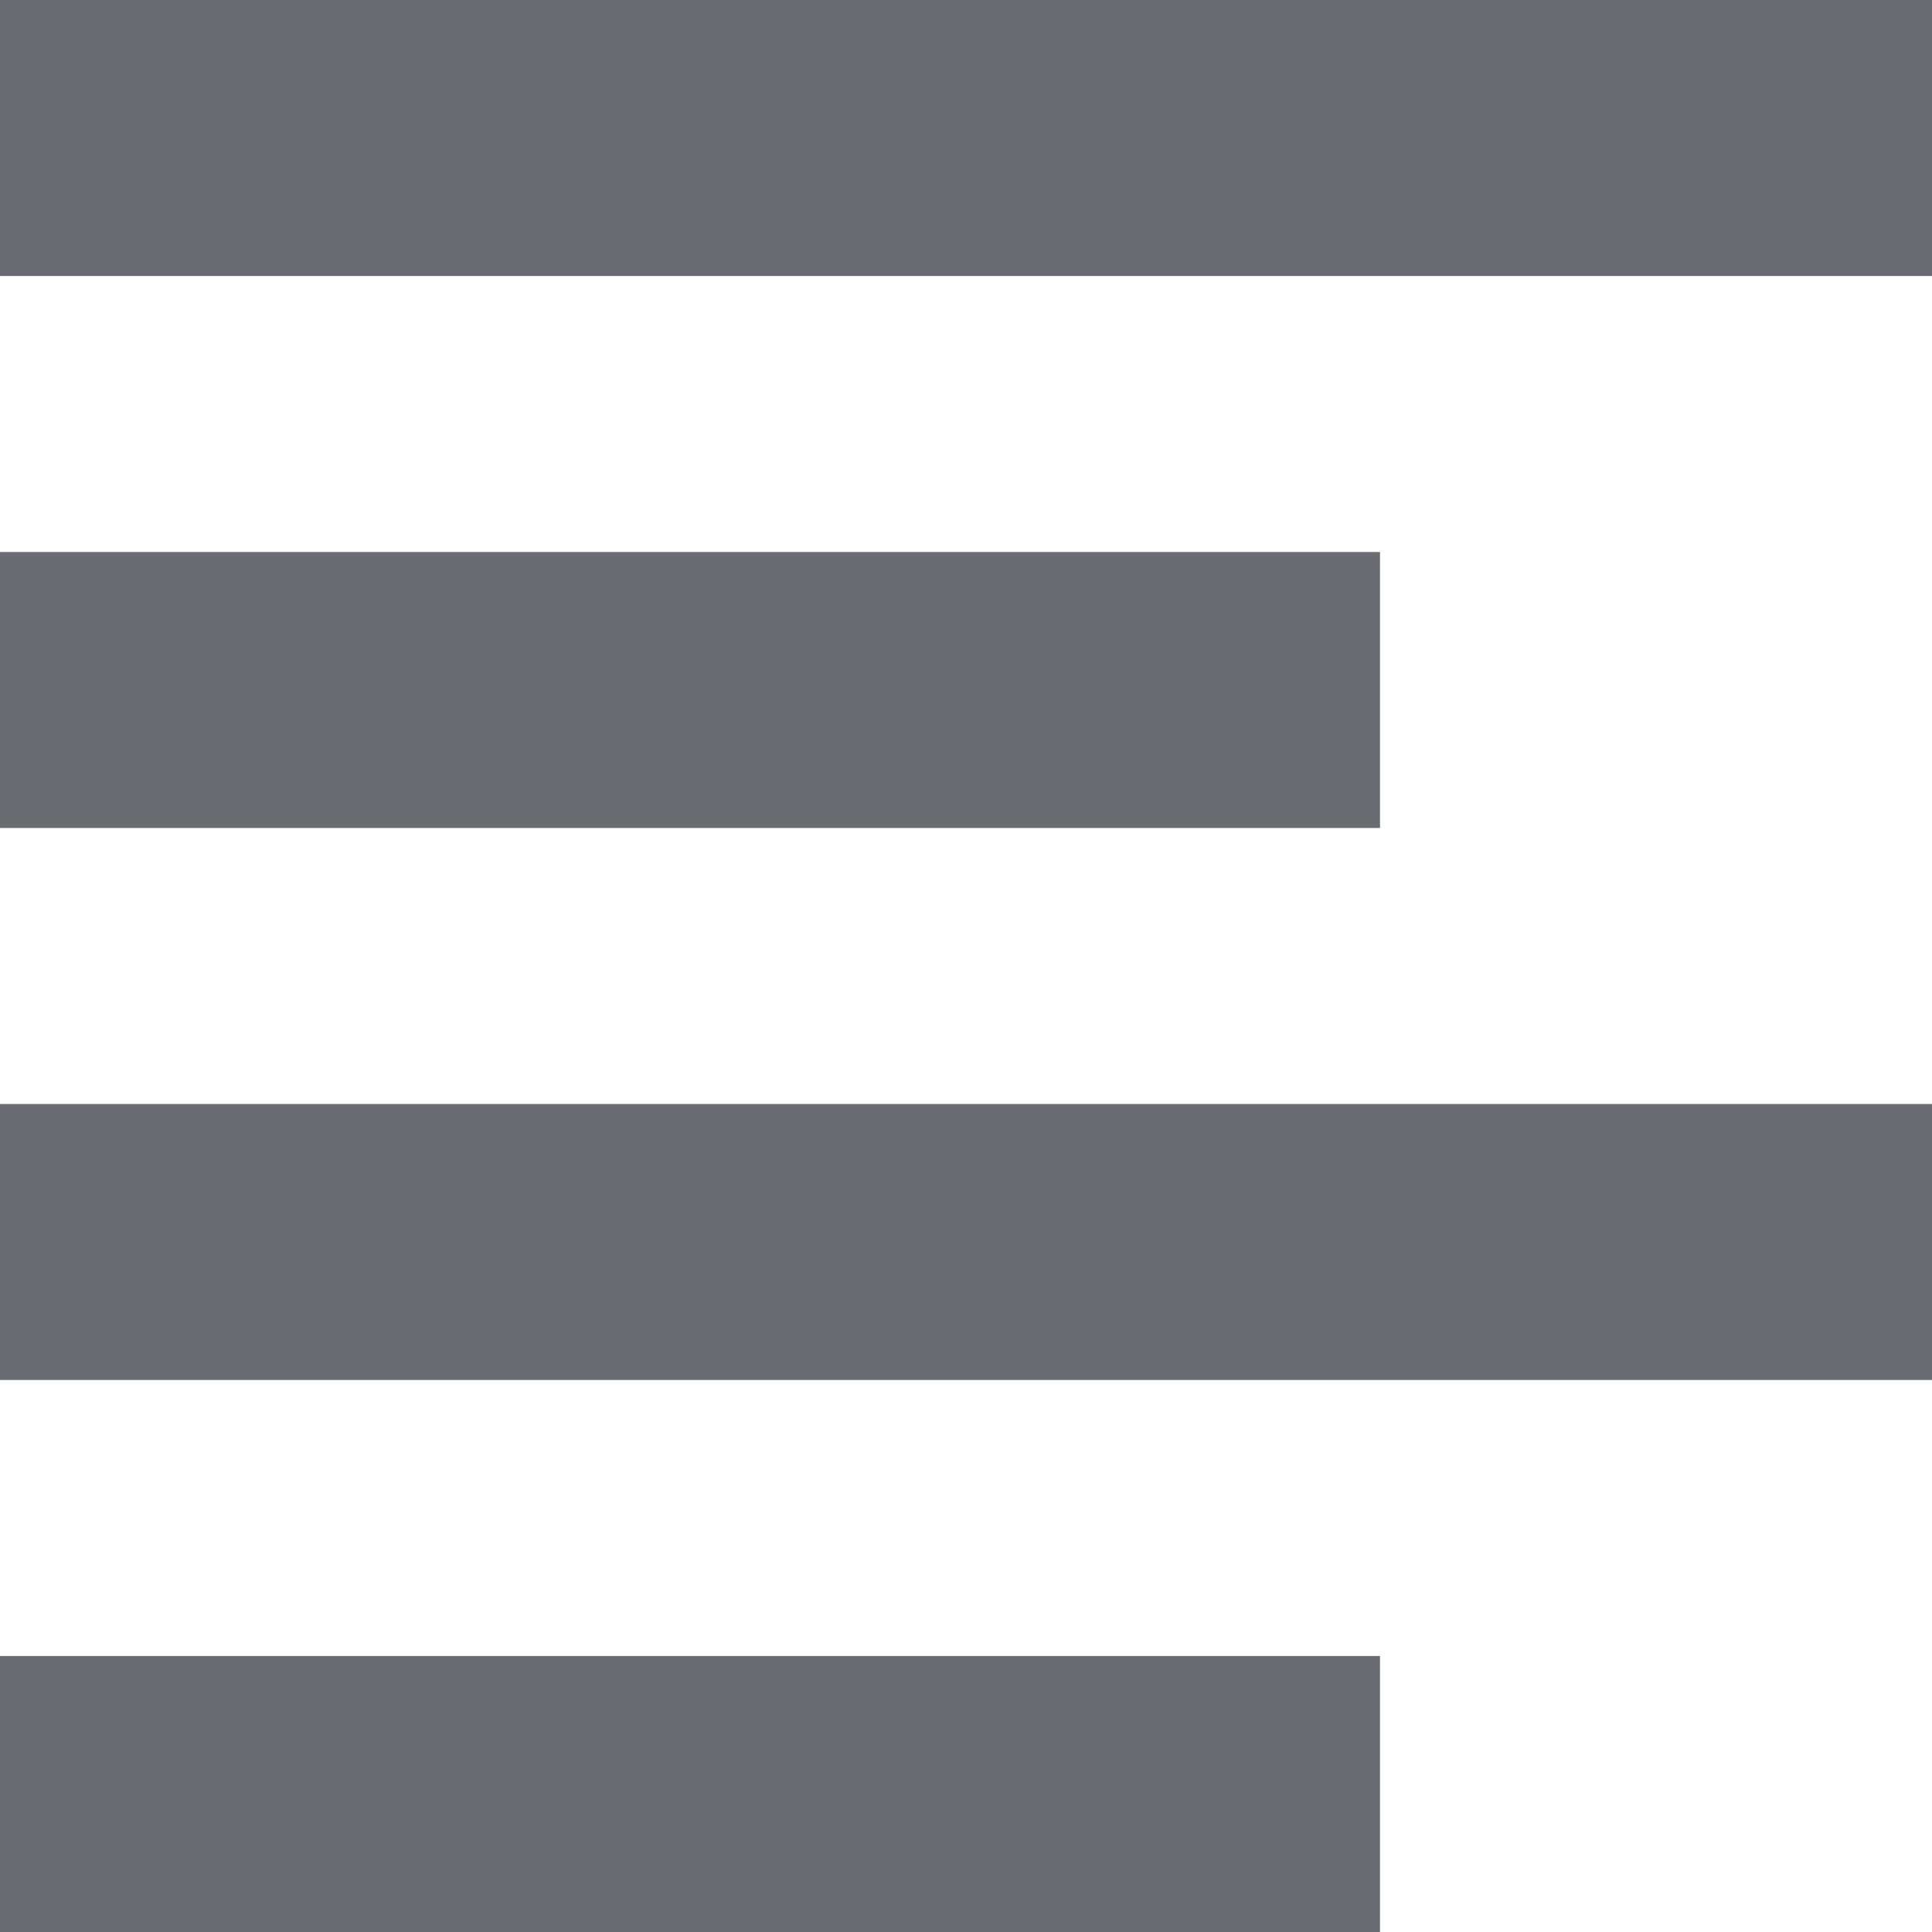
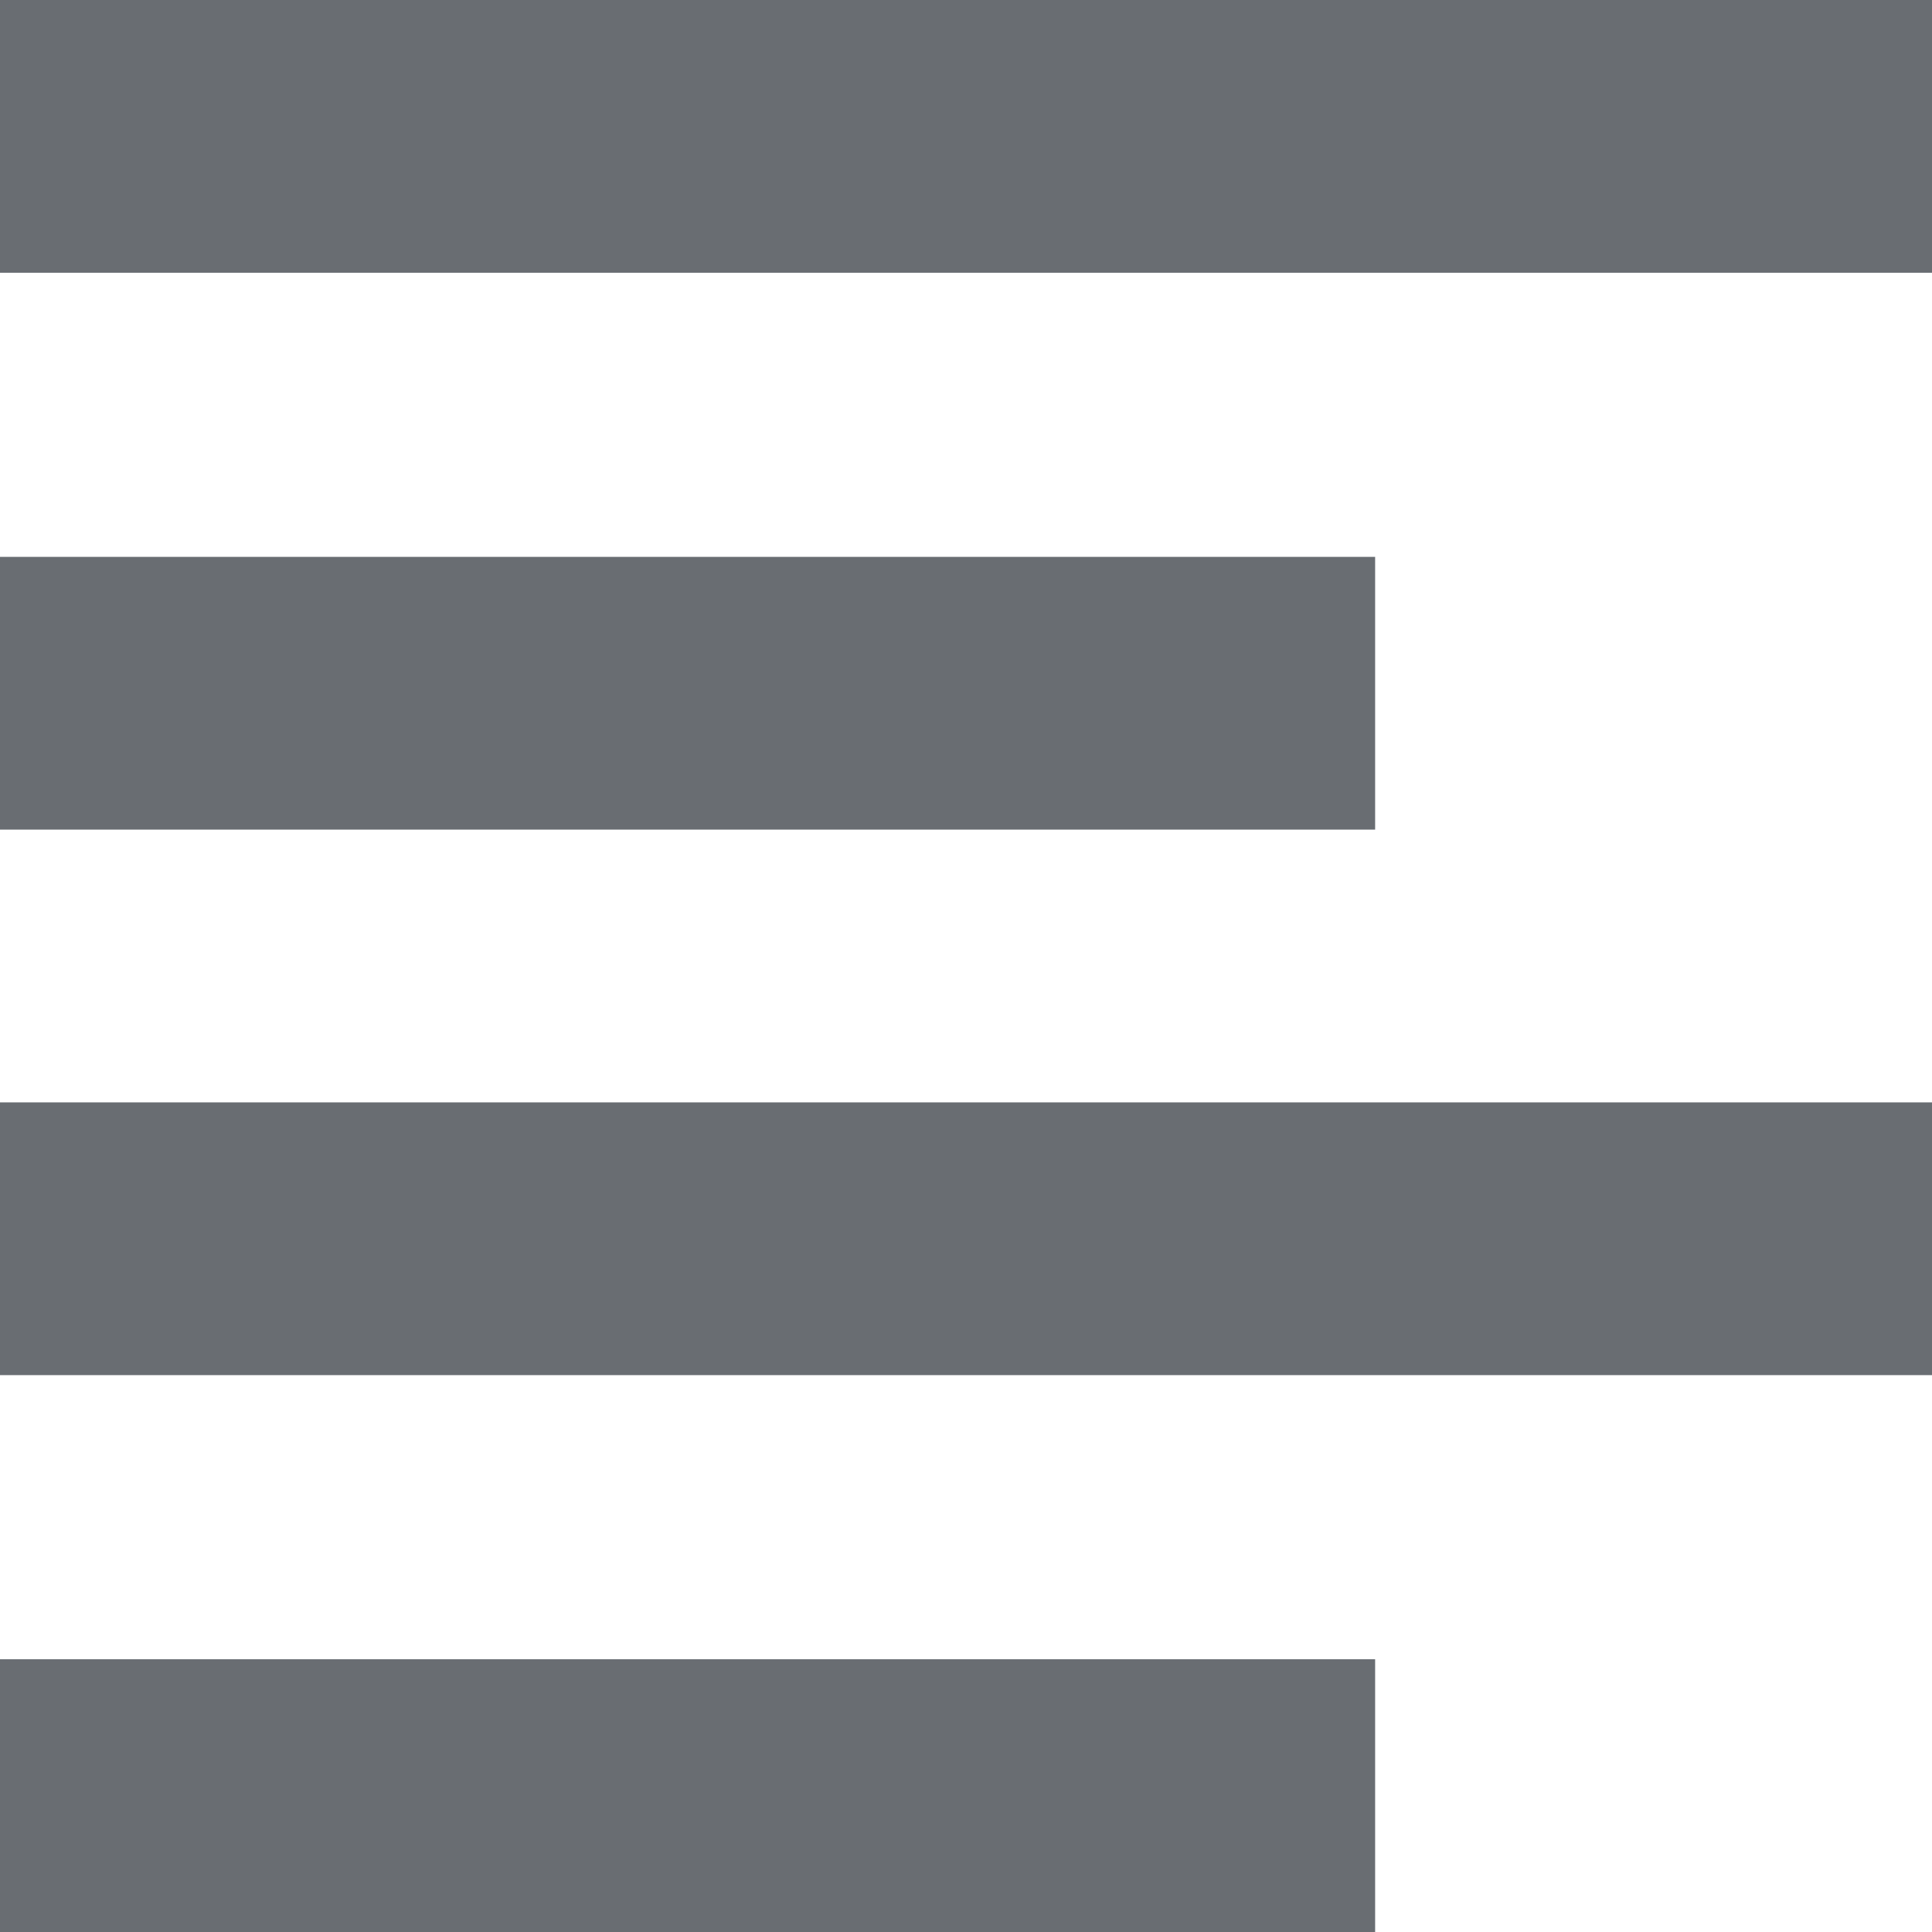
- <svg xmlns="http://www.w3.org/2000/svg" id="Layer_1" data-name="Layer 1" viewBox="0 0 14 14">
-   <path d="M5,15V13H19v2ZM5,5H19V7H5Zm10,6H5V9H15Zm0,8H5V17H15Z" transform="translate(-5 -5)" fill="#696d72" fill-rule="evenodd" />
+ <svg xmlns="http://www.w3.org/2000/svg" viewBox="0 0 17 17">
+   <path d="M3.5,15.6V13.2h17v2.4Zm0-12.1h17V5.9H3.5Zm12.1,7.3H3.5V8.4H15.6Zm0,9.7H3.5V18.1H15.6Z" transform="translate(-3.5 -3.5)" fill="#696d72" fill-rule="evenodd" />
</svg>
